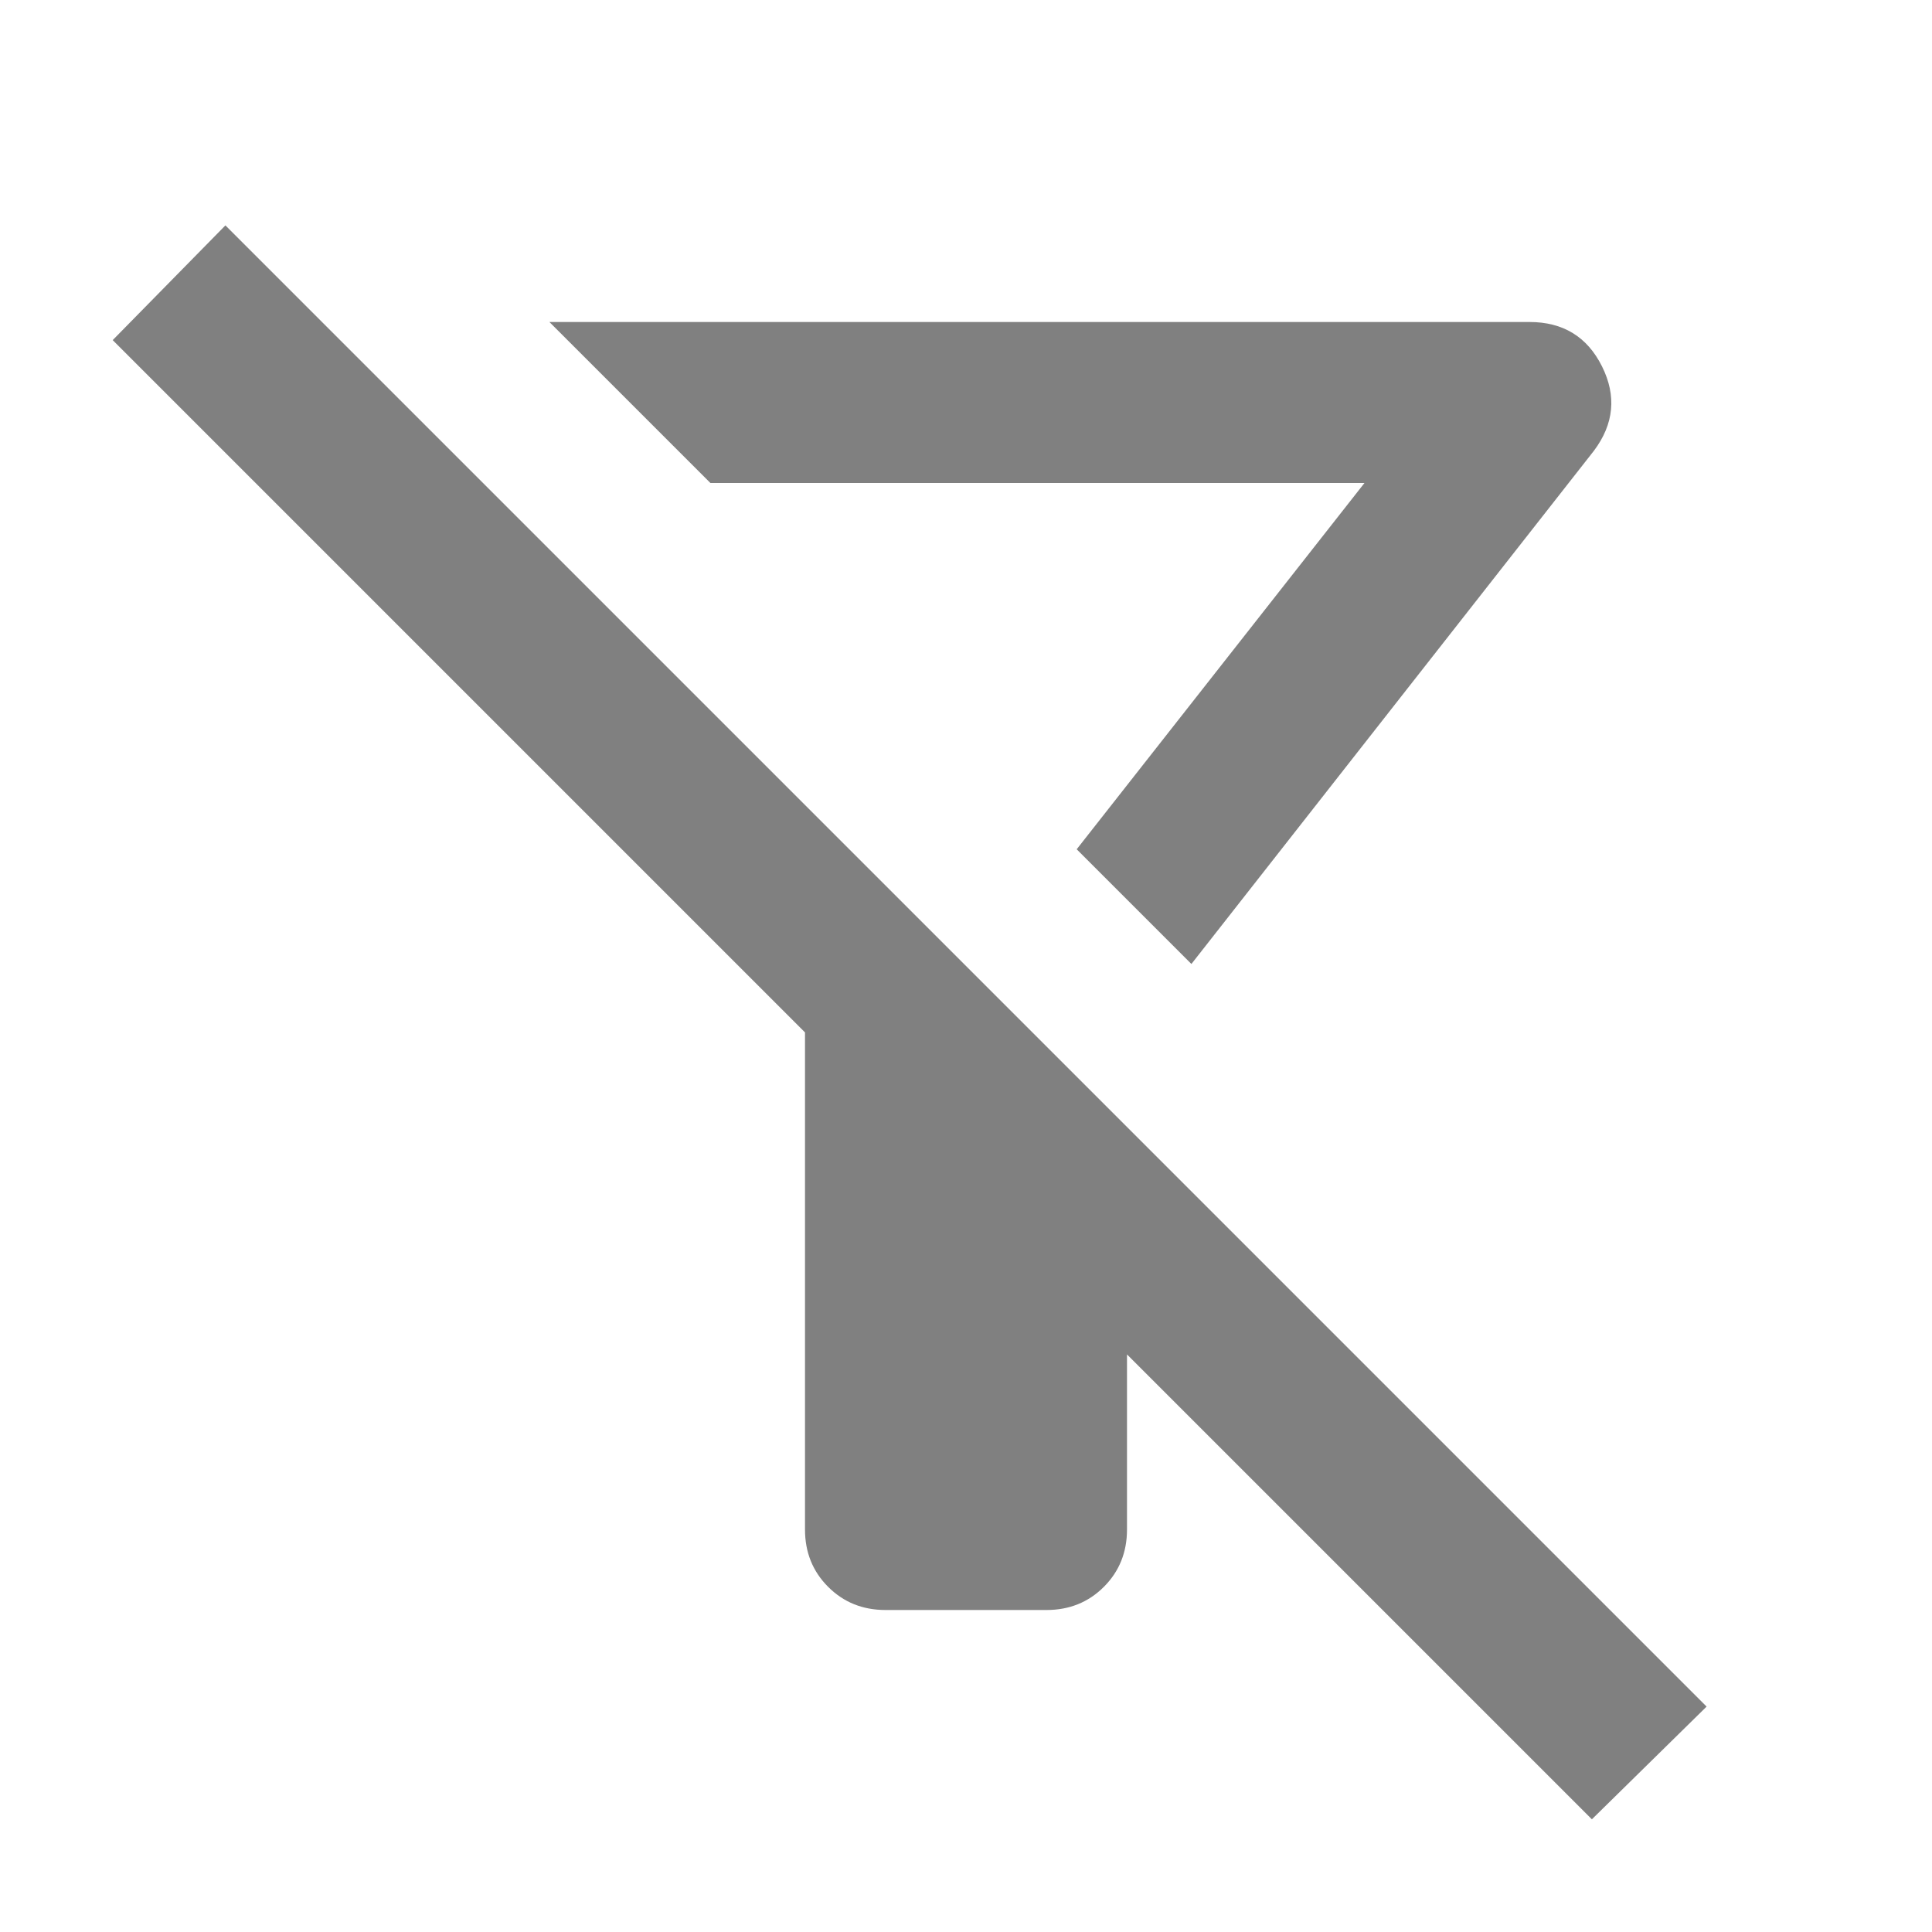
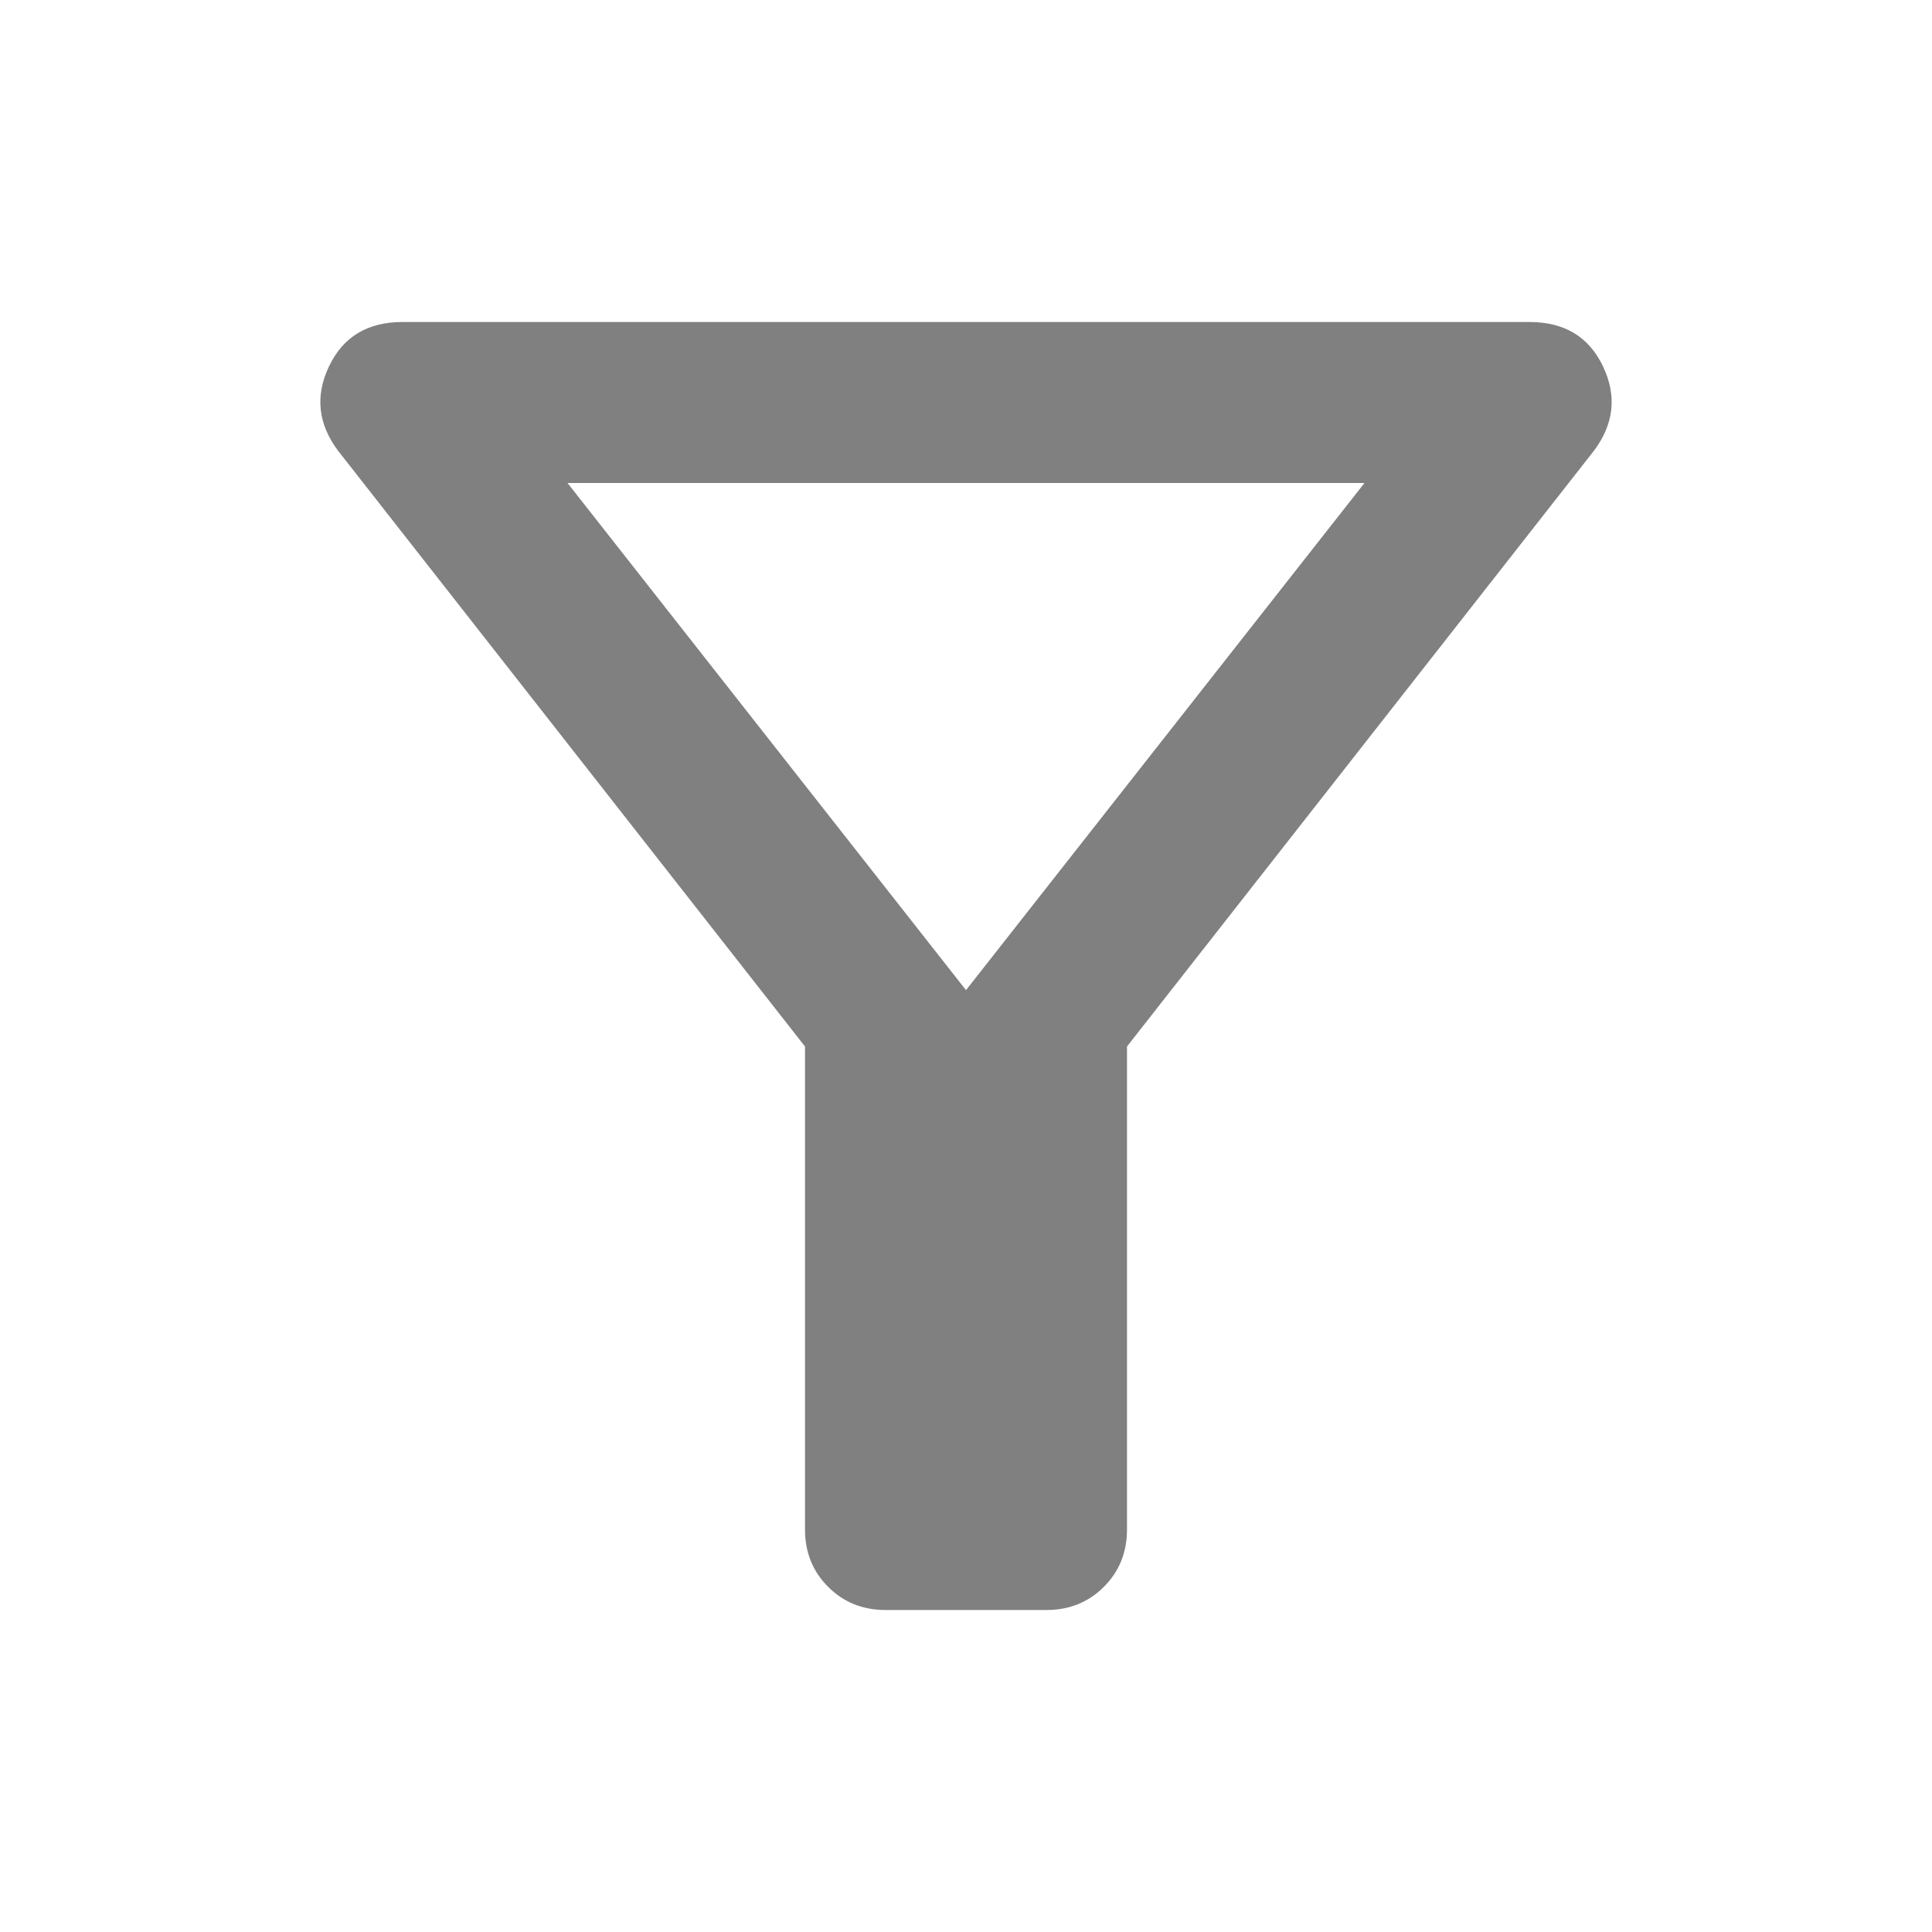
<svg xmlns="http://www.w3.org/2000/svg" height="24px" viewBox="0 -960 960 960" width="24px" fill="#808080">
-   <path d="m592-481-57-57 143-182H353l-80-80h487q25 0 36 22t-4 42L592-481ZM791-56 560-287v87q0 17-11.5 28.5T520-160h-80q-17 0-28.5-11.5T400-200v-247L56-791l56-57 736 736-57 56ZM535-538Z" />
+   <path d="M440-160q-17 0-28.5-11.5T400-200v-240L168-736q-15-20-4.5-42t36.5-22h560q26 0 36.5 22t-4.5 42L560-440v240q0 17-11.5 28.5T520-160h-80Zm40-308 198-252H282l198 252Zm0 0Z" />
</svg>
